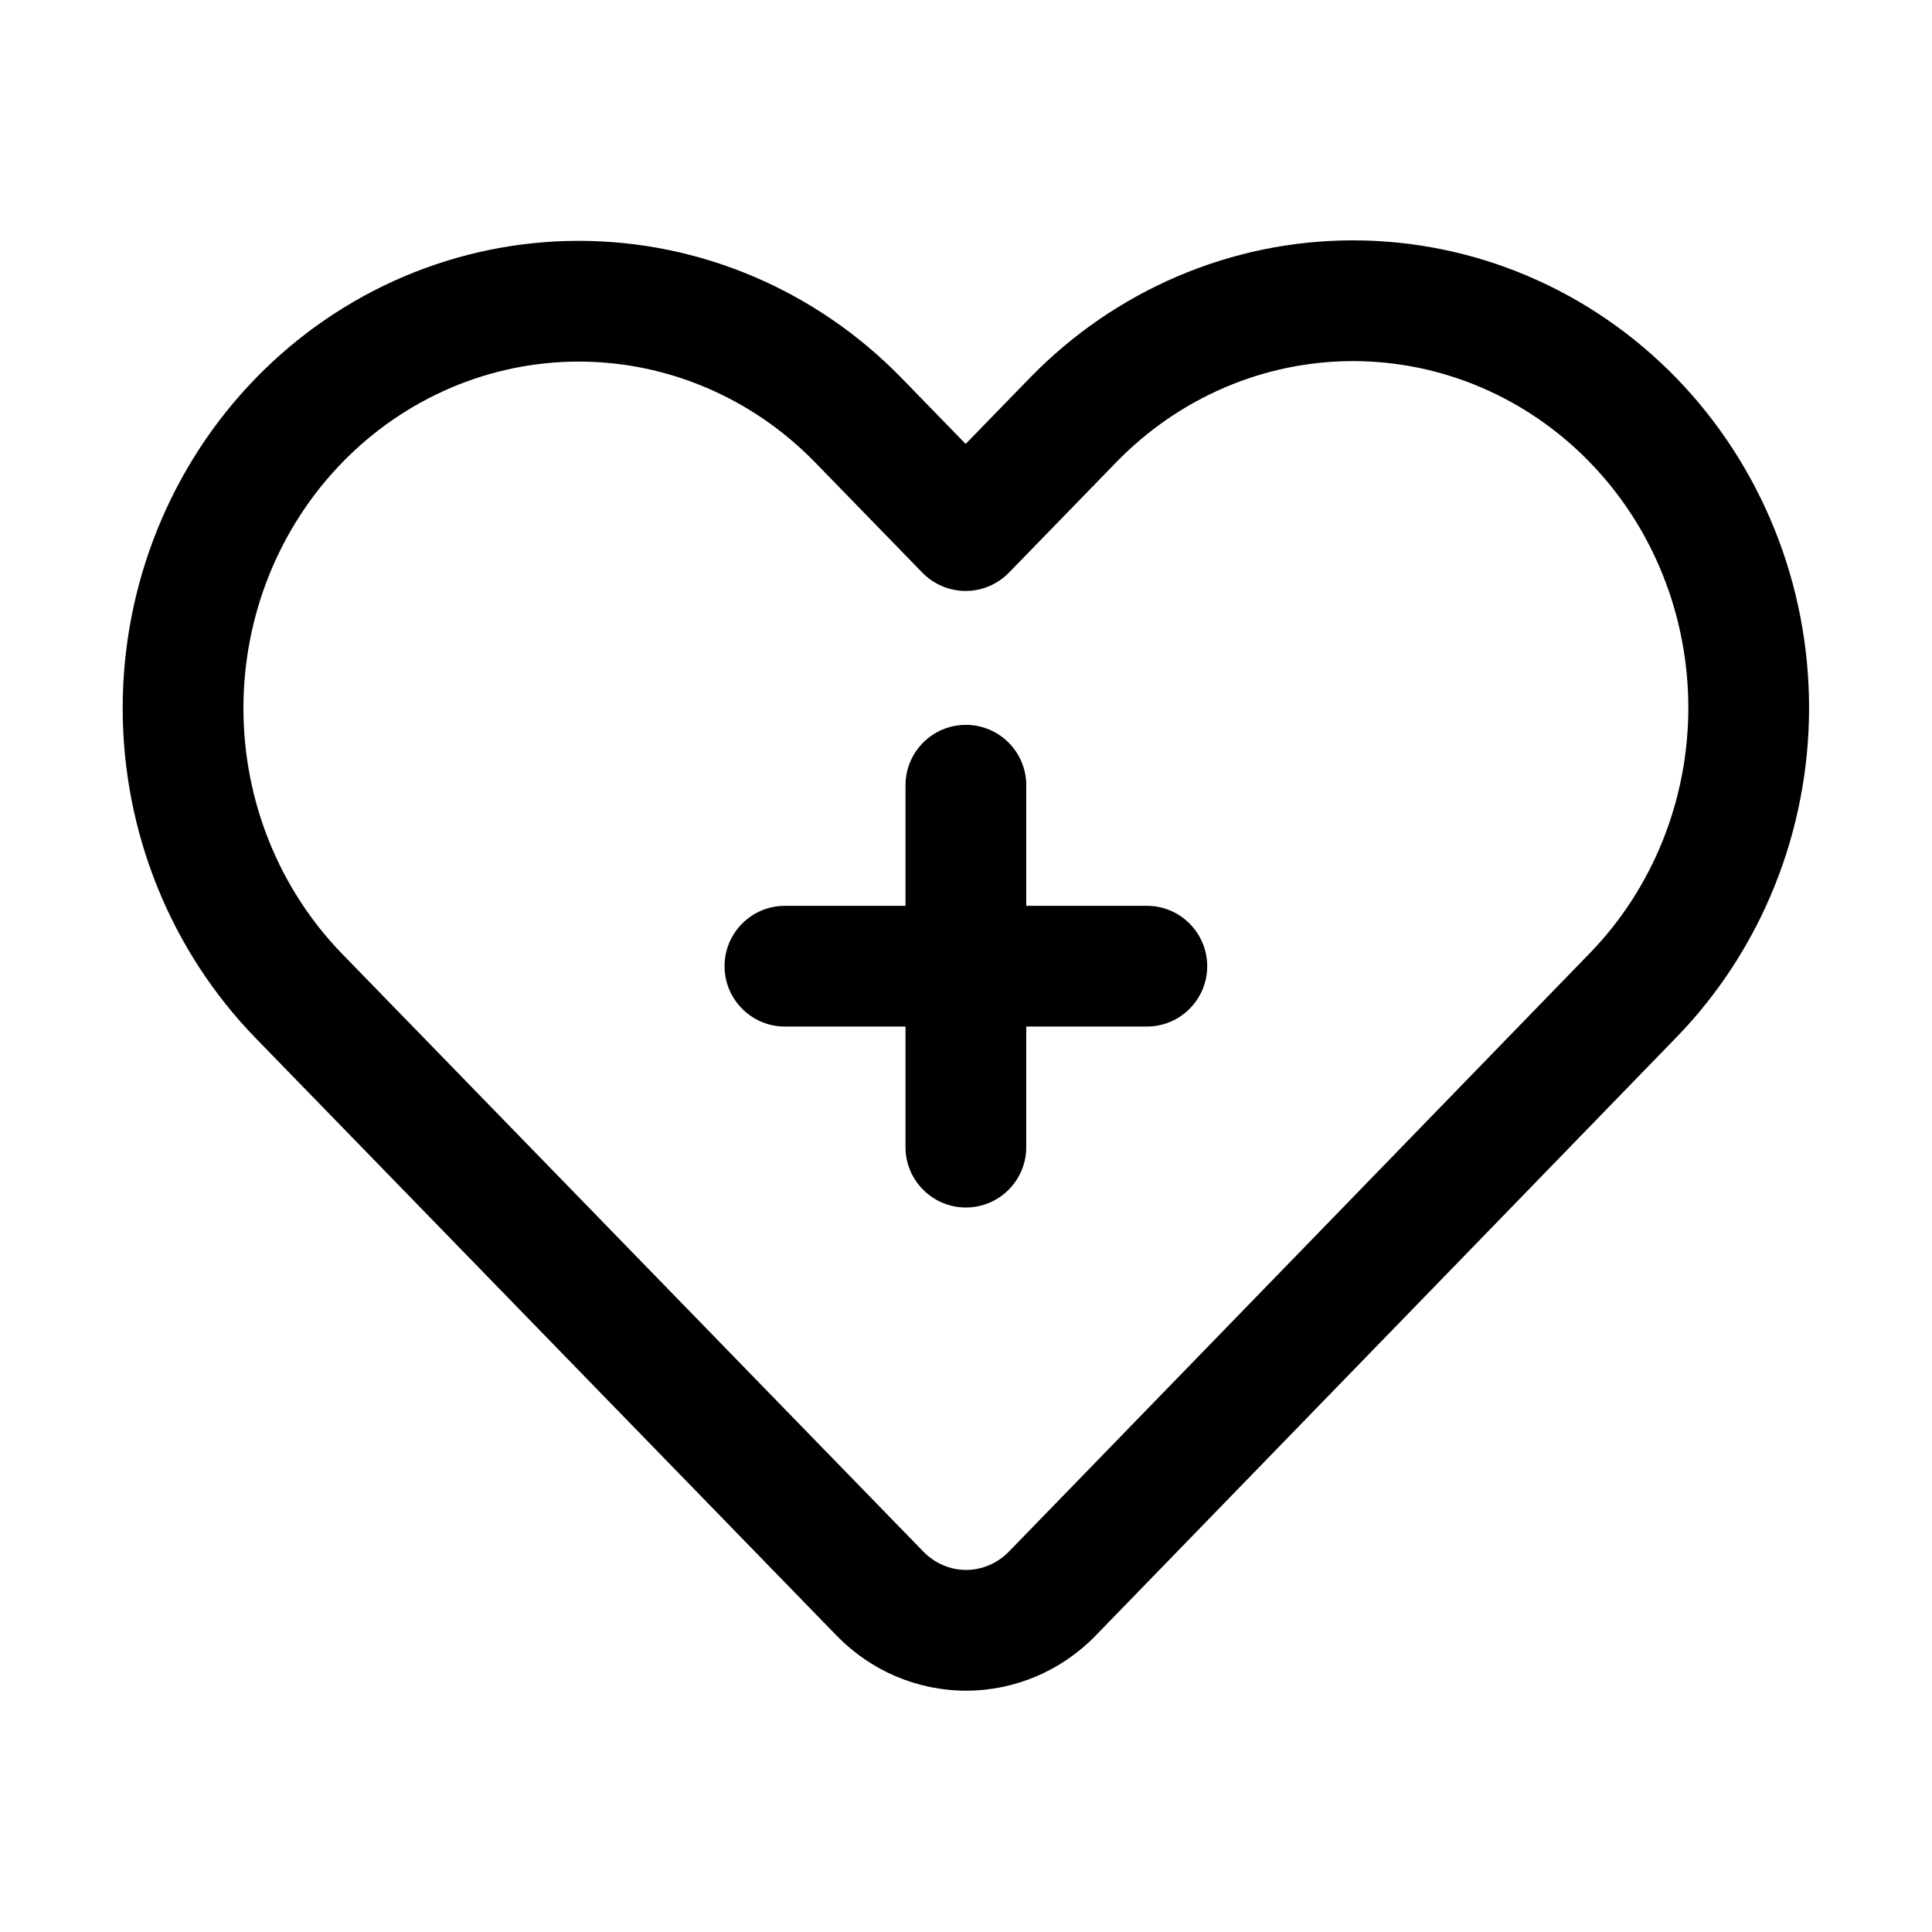
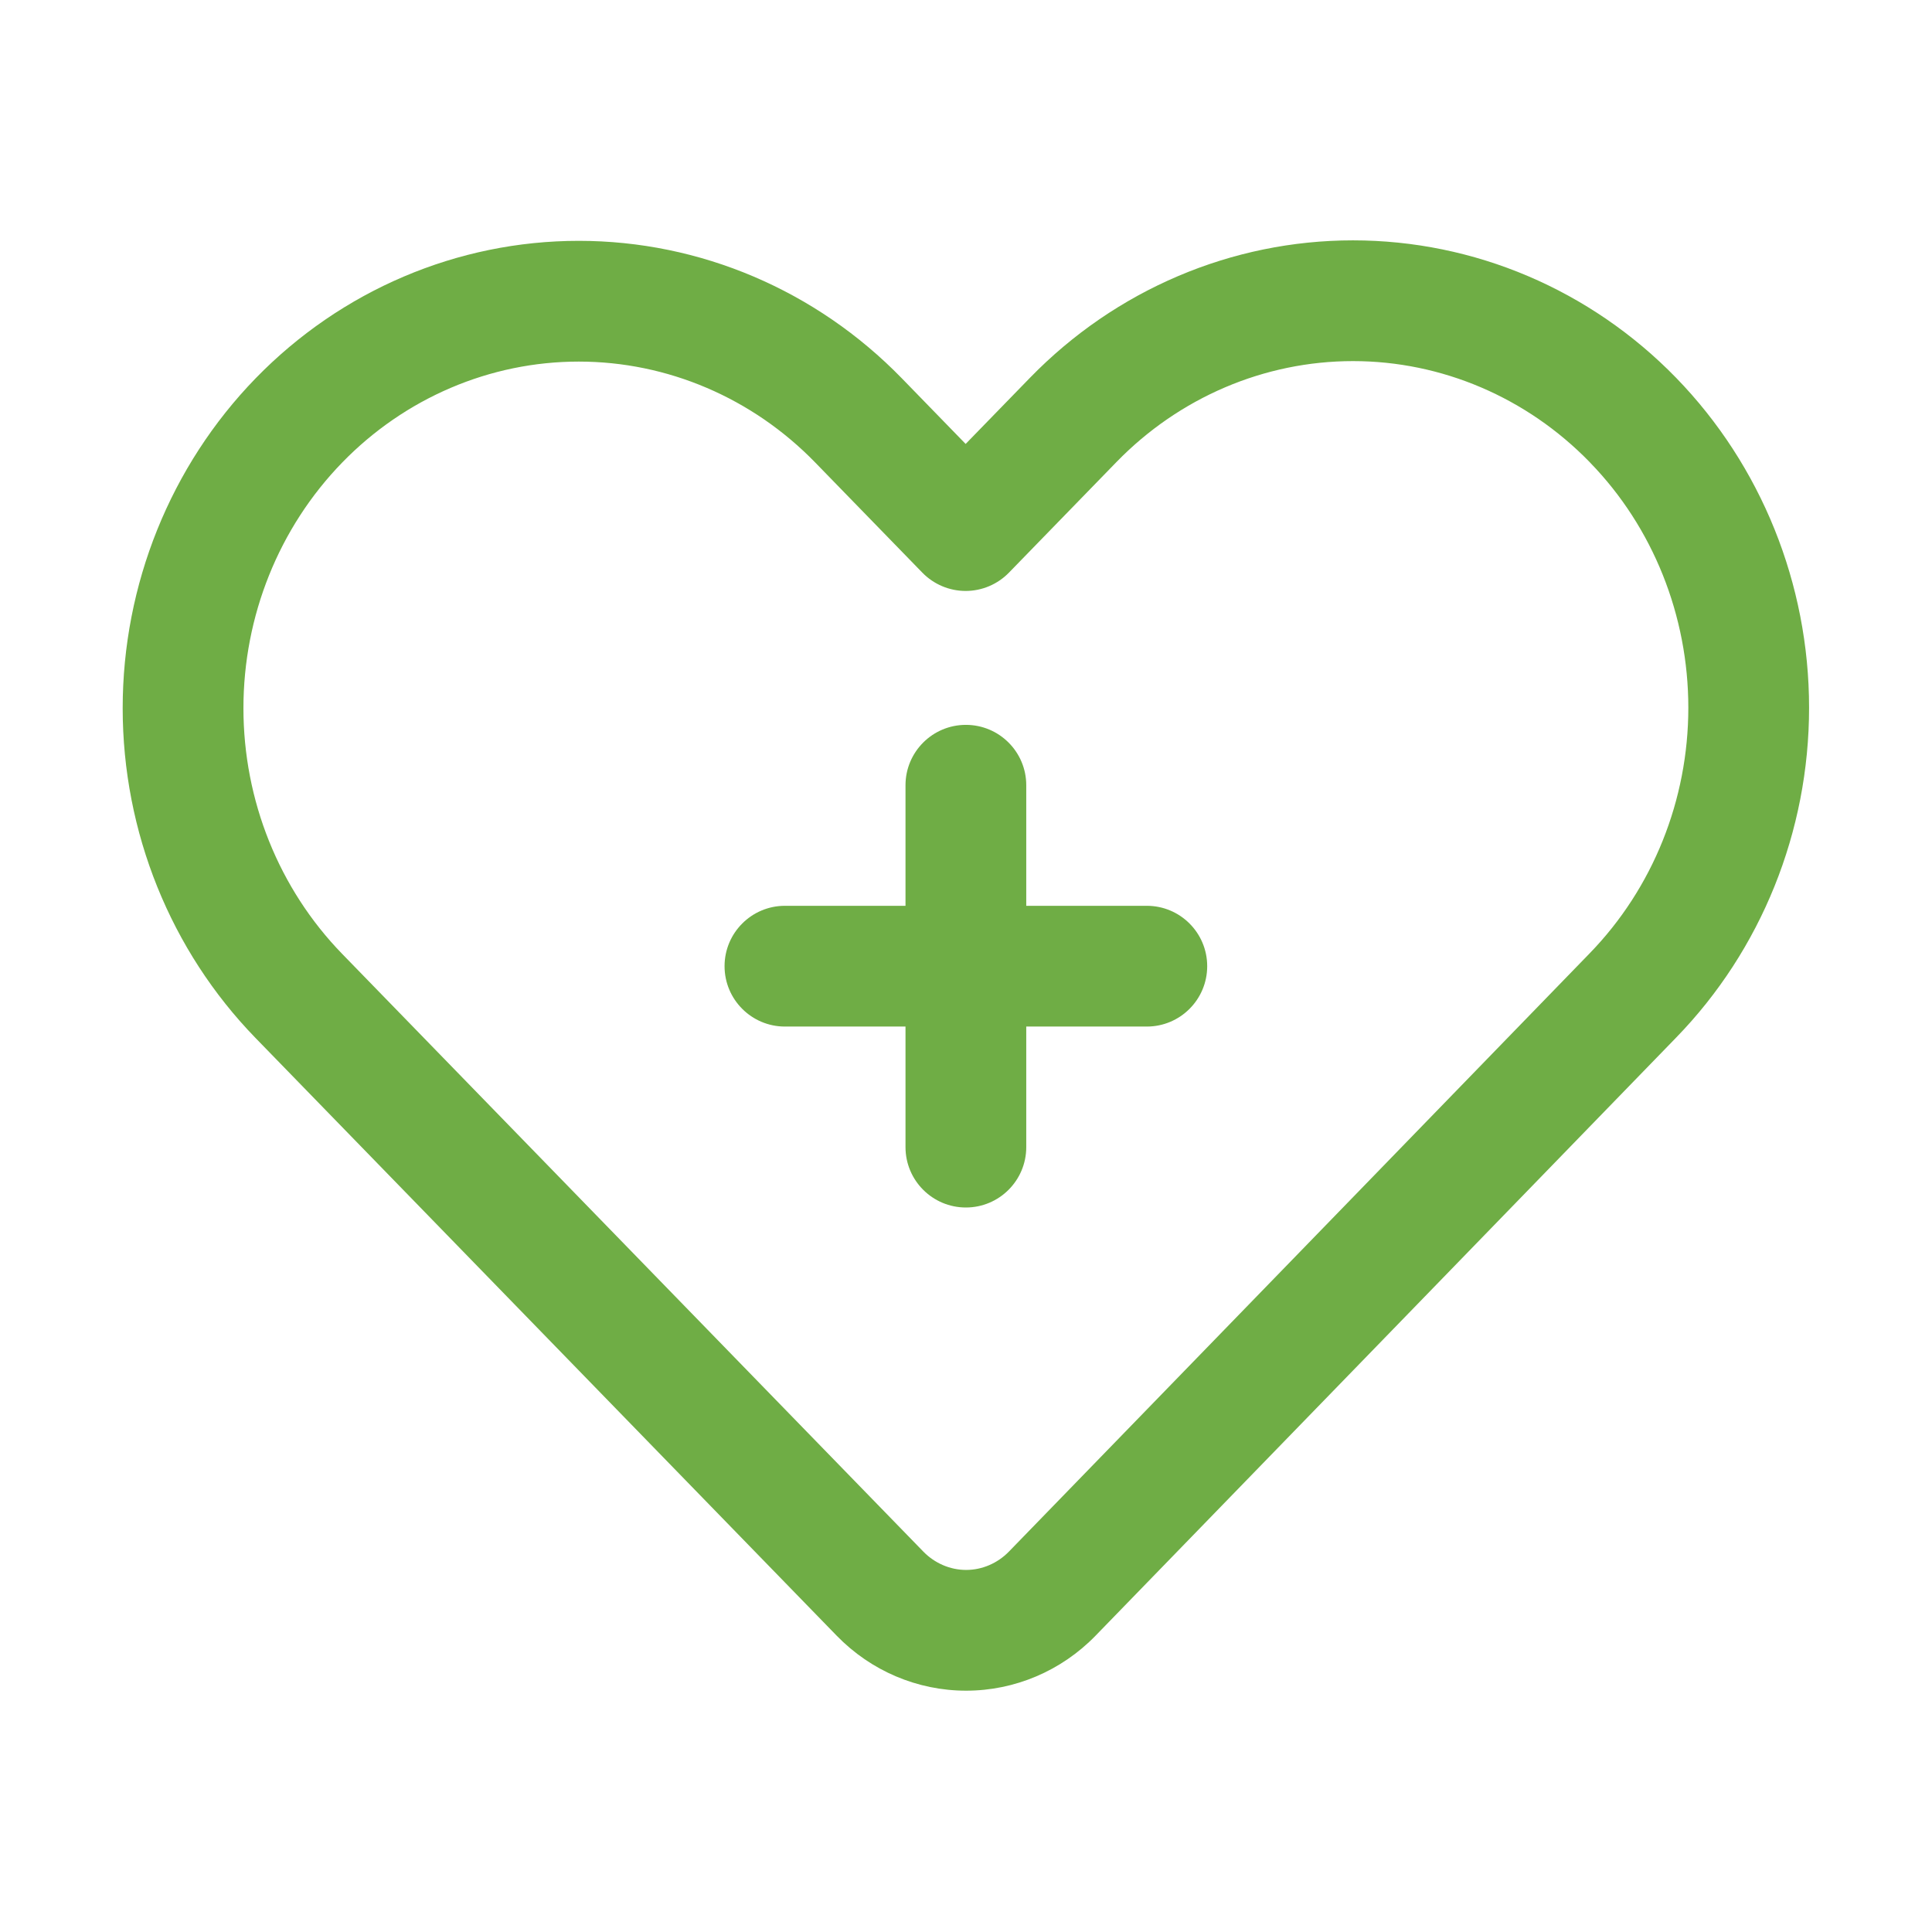
- <svg xmlns="http://www.w3.org/2000/svg" fill="#000000" width="800px" height="800px" viewBox="0 0 32 32" style="fill-rule:evenodd;clip-rule:evenodd;stroke-linejoin:round;stroke-miterlimit:2;" version="1.1" xml:space="preserve">
+ <svg xmlns="http://www.w3.org/2000/svg" fill="#6fad45" width="800px" height="800px" viewBox="0 0 32 32" style="fill-rule:evenodd;clip-rule:evenodd;stroke-linejoin:round;stroke-miterlimit:2;" version="1.1" xml:space="preserve">
  <path d="M4.234,6.266c-1.409,1.45 -2.202,3.415 -2.202,5.464c-0,2.05 0.793,4.015 2.202,5.464l9.625,9.899c0.568,0.584 1.339,0.91 2.143,0.91c0.803,0 1.575,-0.326 2.143,-0.91c1.743,-1.793 9.617,-9.907 9.617,-9.907c1.409,-1.449 2.202,-3.414 2.202,-5.464c0,-2.05 -0.793,-4.014 -2.202,-5.464c-0,0 -0,0 -0,0c-1.419,-1.459 -3.345,-2.277 -5.352,-2.277c-2.007,-0 -3.932,0.818 -5.351,2.277c-0,0 -1.065,1.095 -1.065,1.095c0,0 -1.057,-1.087 -1.057,-1.087c-1.419,-1.459 -3.344,-2.277 -5.351,-2.277c-2.007,0 -3.933,0.818 -5.352,2.277m1.434,1.395c1.039,-1.069 2.448,-1.672 3.918,-1.672c1.47,0 2.878,0.603 3.917,1.672c0,-0 1.774,1.824 1.774,1.824c0.188,0.193 0.447,0.303 0.717,0.303c0.27,-0 0.529,-0.11 0.717,-0.303l1.782,-1.833c1.039,-1.068 2.447,-1.671 3.917,-1.671c1.47,-0 2.878,0.603 3.918,1.671c0.003,0.004 0.006,0.007 0.01,0.011c1.039,1.069 1.626,2.533 1.626,4.059c0,1.526 -0.587,2.991 -1.636,4.07c-0,-0 -7.874,8.114 -9.617,9.907c-0.188,0.193 -0.443,0.304 -0.709,0.304c-0.266,0 -0.521,-0.111 -0.709,-0.304l-9.625,-9.899c-1.049,-1.079 -1.636,-2.544 -1.636,-4.07c-0,-1.526 0.587,-2.99 1.636,-4.069" />
  <path d="M14.998,15.003l-1.997,-0c-0.552,-0 -1,0.448 -1,1c0,0.552 0.448,1 1,1l1.997,-0l-0,1.997c-0,0.552 0.448,1 1,1c0.552,-0 1,-0.448 1,-1l-0,-1.997l1.997,-0c0.552,-0 1,-0.448 1,-1c-0,-0.552 -0.448,-1 -1,-1l-1.997,-0l-0,-1.997c-0,-0.552 -0.448,-1 -1,-1c-0.552,0 -1,0.448 -1,1l-0,1.997Z" />
</svg>
